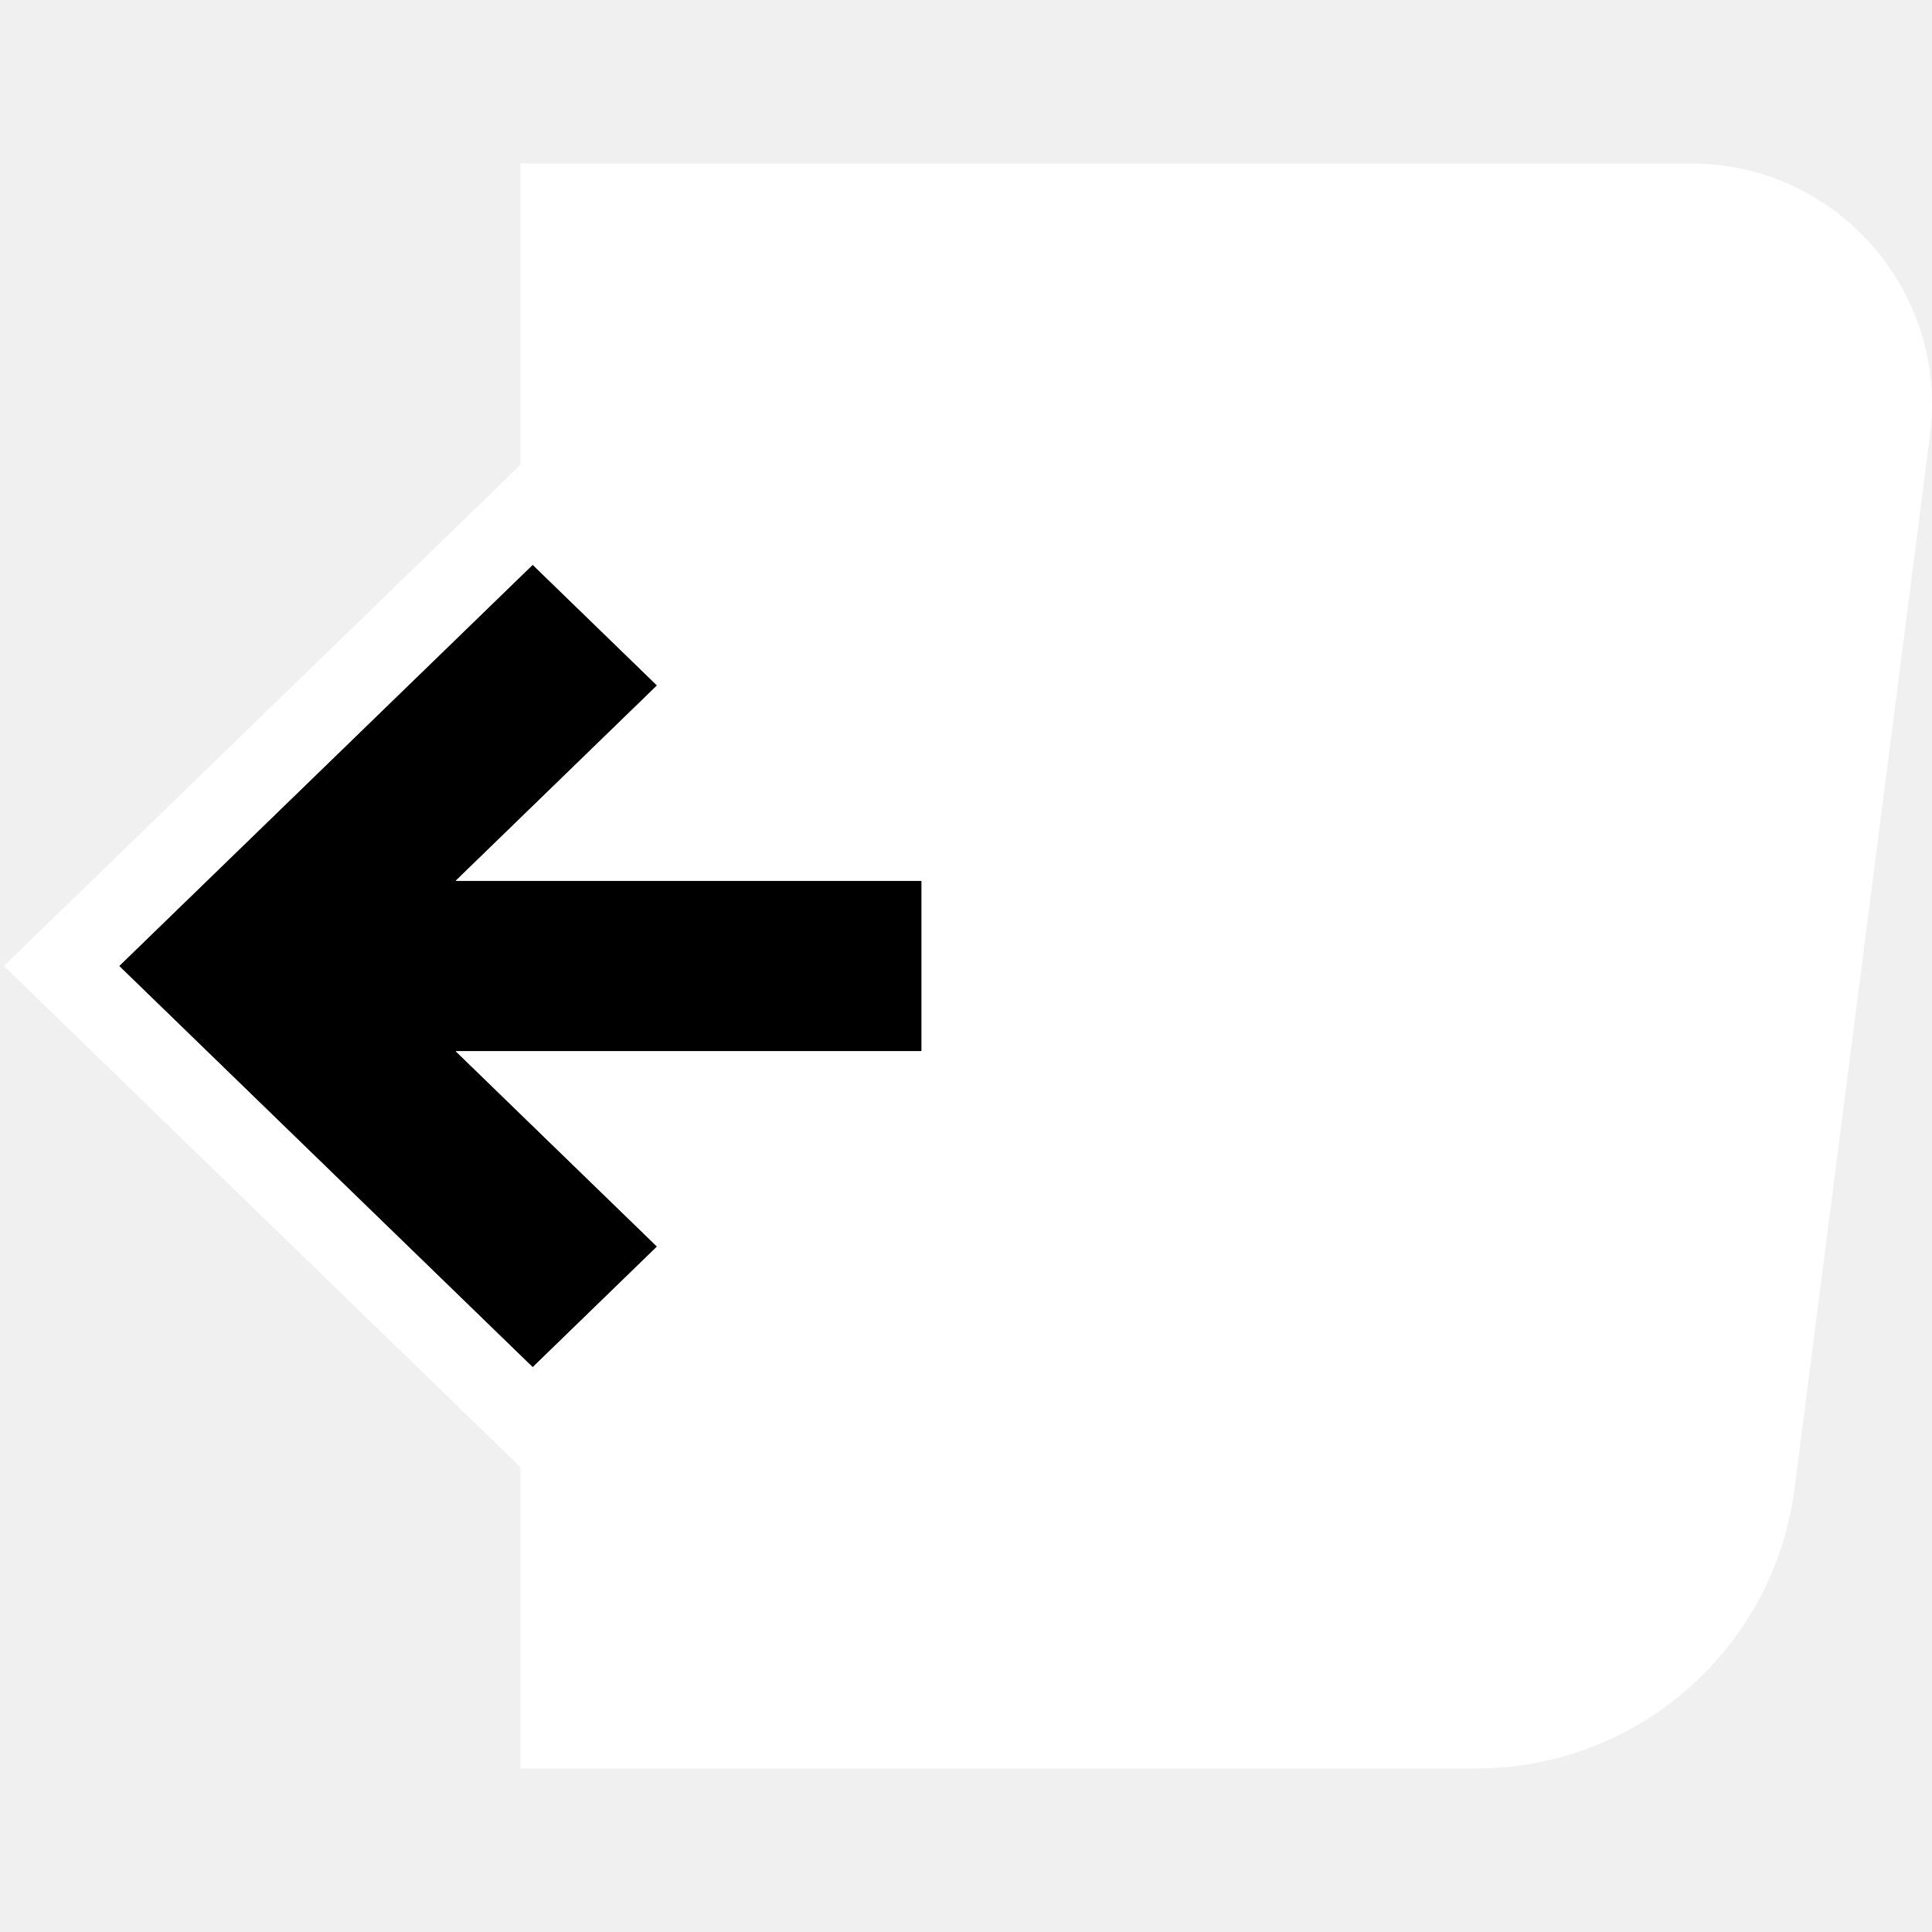
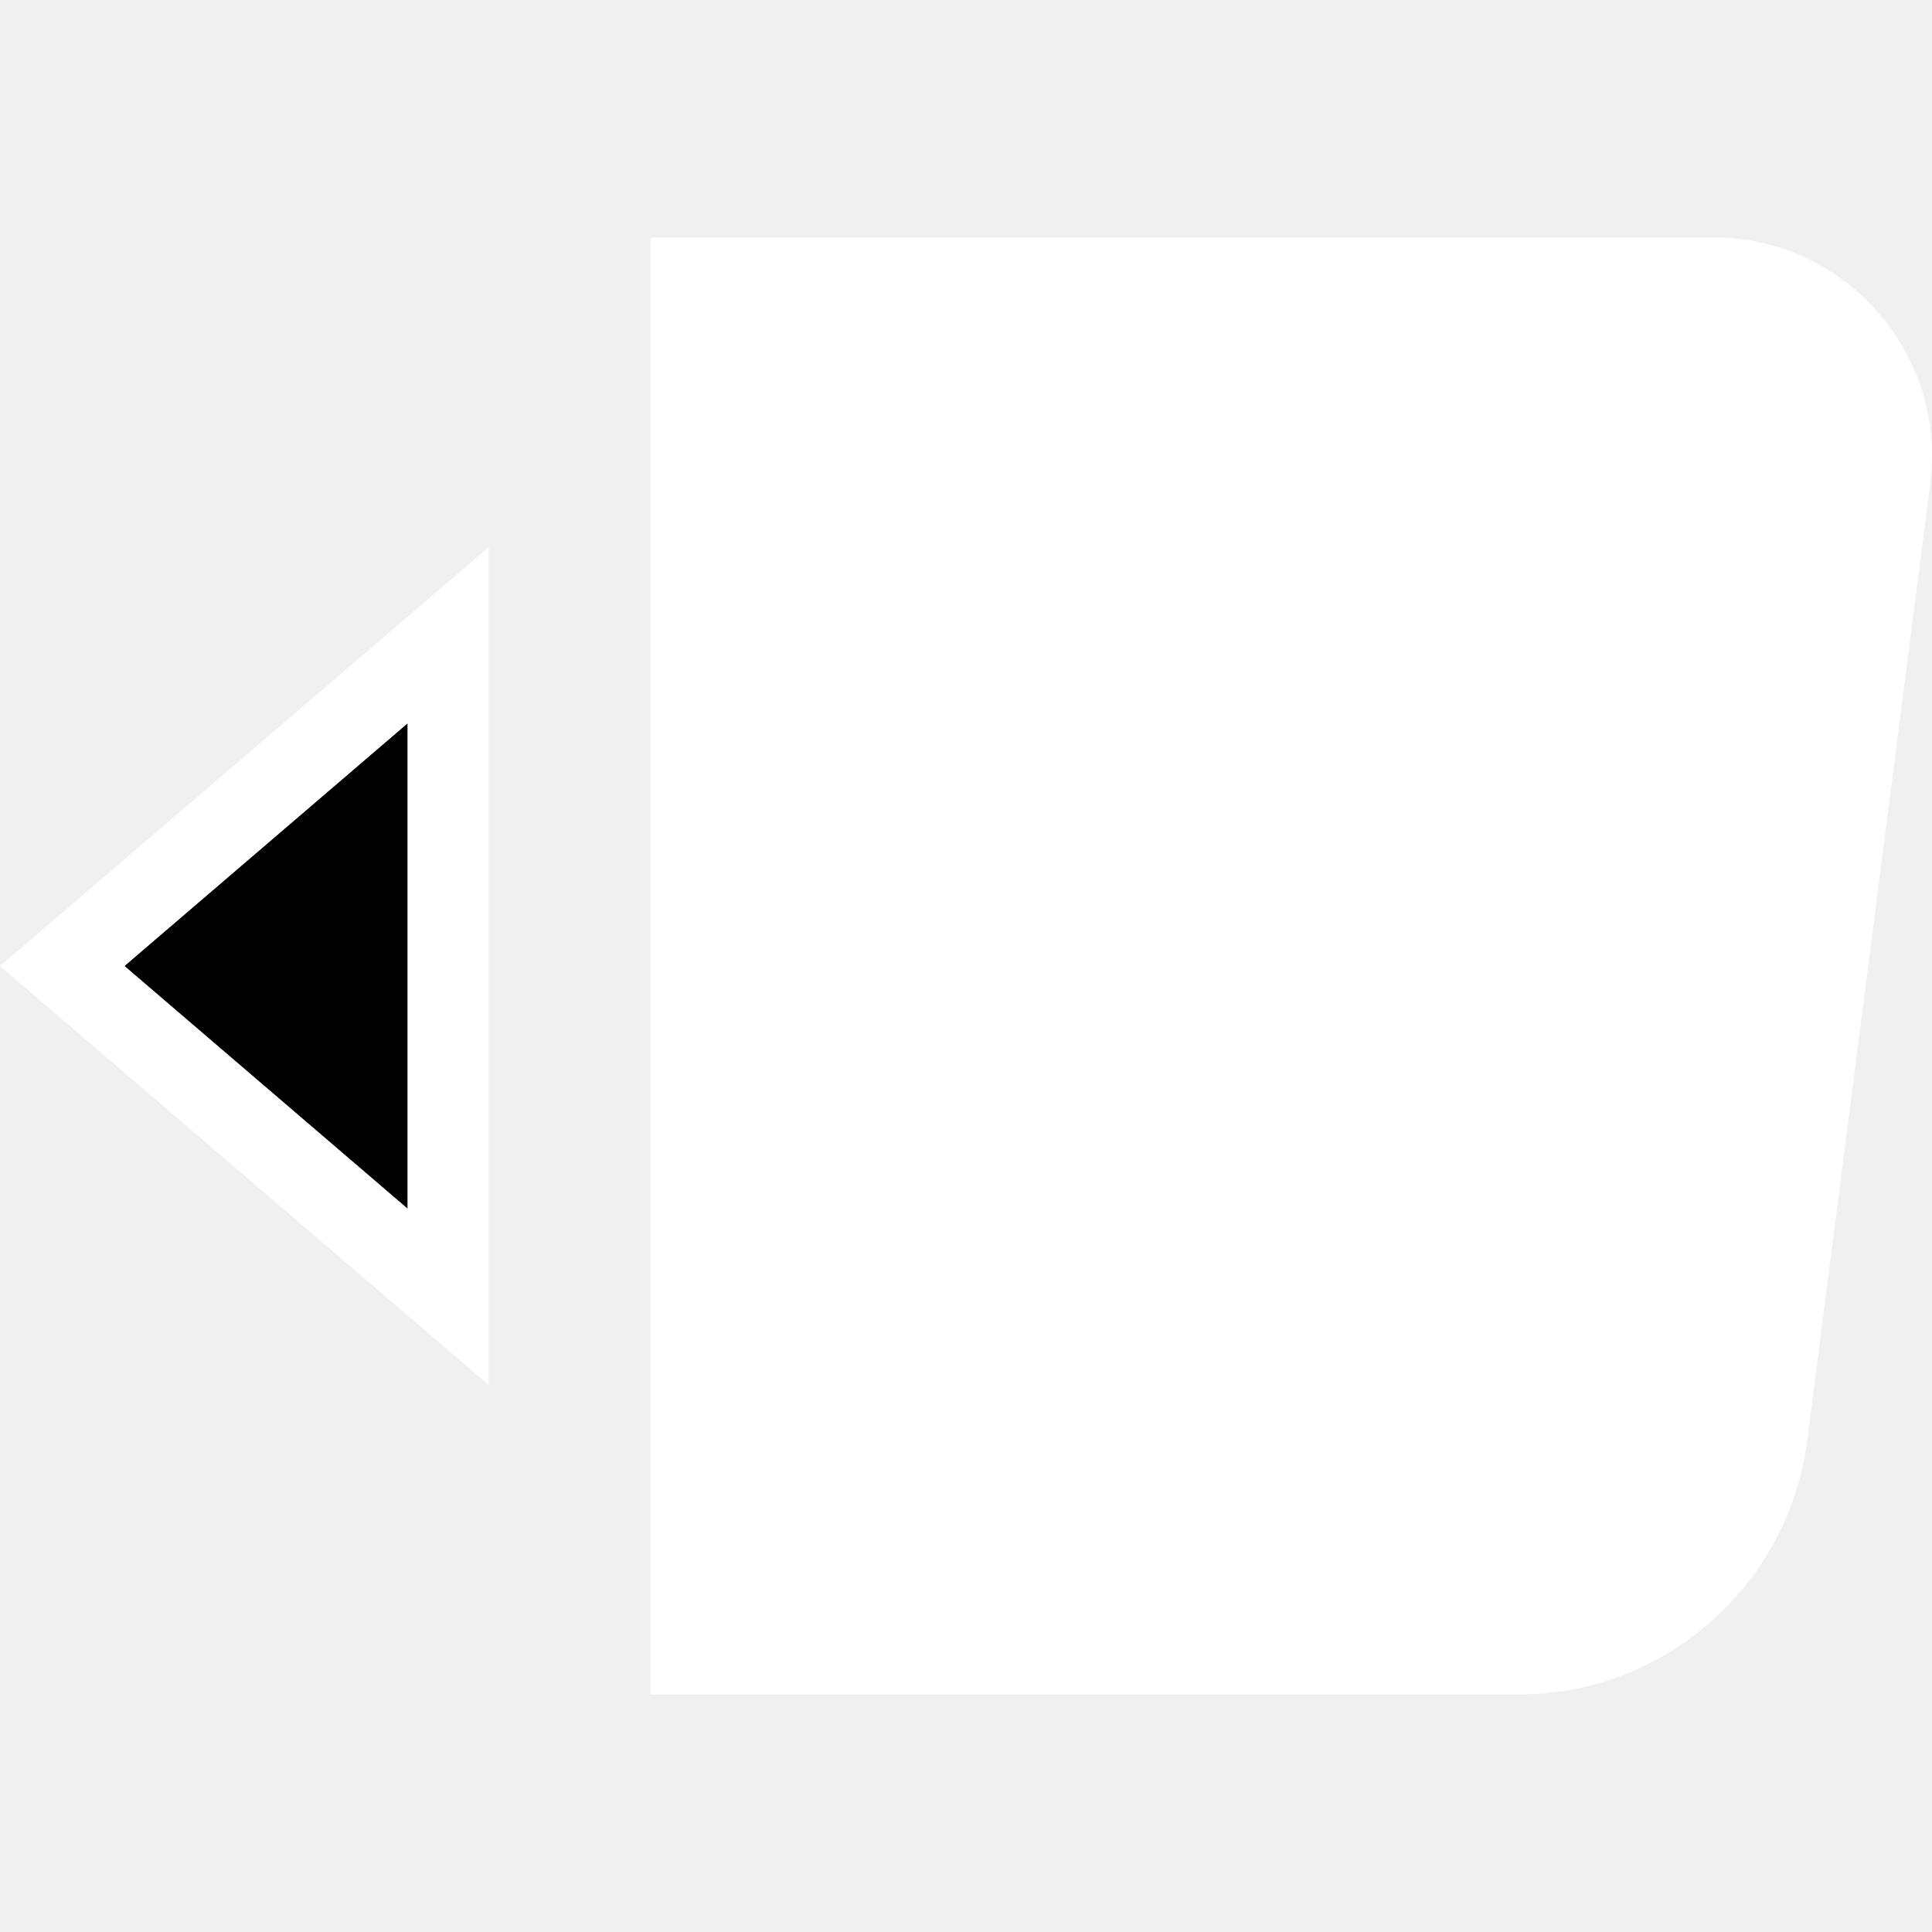
<svg xmlns="http://www.w3.org/2000/svg" width="64" height="64" viewBox="0 0 64 64" fill="none">
-   <g clip-path="url(#clip0_1967:16317)">
-     <path d="M17.238 5.416H56.023C60.832 5.416 64.547 9.639 63.934 14.408L59.447 49.307C58.765 54.612 54.248 58.584 48.9 58.584H17.238V5.416Z" fill="white" />
-     <path d="M21.766 22.706L15.097 29.177H30.53V34.823H15.097L21.766 41.294L17.646 45.292L3.946 32L17.646 18.708L21.766 22.706Z" fill="black" />
-     <path fill-rule="evenodd" clip-rule="evenodd" d="M25.584 22.706L17.646 15.004L0.128 32L17.646 48.996L25.584 41.294L21.654 37.482H33.188V26.518H21.654L25.584 22.706ZM15.097 29.177H30.53V34.823H15.097L21.766 41.294L17.646 45.292L3.946 32L17.646 18.708L21.766 22.706L15.097 29.177Z" fill="white" />
+   <g clip-path="url(#clip0_1967:16480)">
+     <path d="M13.505 40.044L4.12 32L13.505 23.956L13.505 40.044Z" fill="black" />
+     <path fill-rule="evenodd" clip-rule="evenodd" d="M16.187 45.874L-8.39233e-05 32L16.187 18.125V45.874ZM13.505 40.044L13.505 23.956L4.12 32L13.505 40.044Z" fill="white" />
+     <path d="M21.55 7.867H56.759C61.124 7.867 64.496 11.701 63.94 16.03L59.867 47.711C59.247 52.527 55.148 56.133 50.292 56.133H21.55V7.867Z" fill="white" />
  </g>
  <defs>
-     <clipPath id="clip0_1967:16317">
+     <clipPath id="clip0_1967:16480">
      <rect width="64" height="64" fill="white" />
    </clipPath>
  </defs>
</svg>
